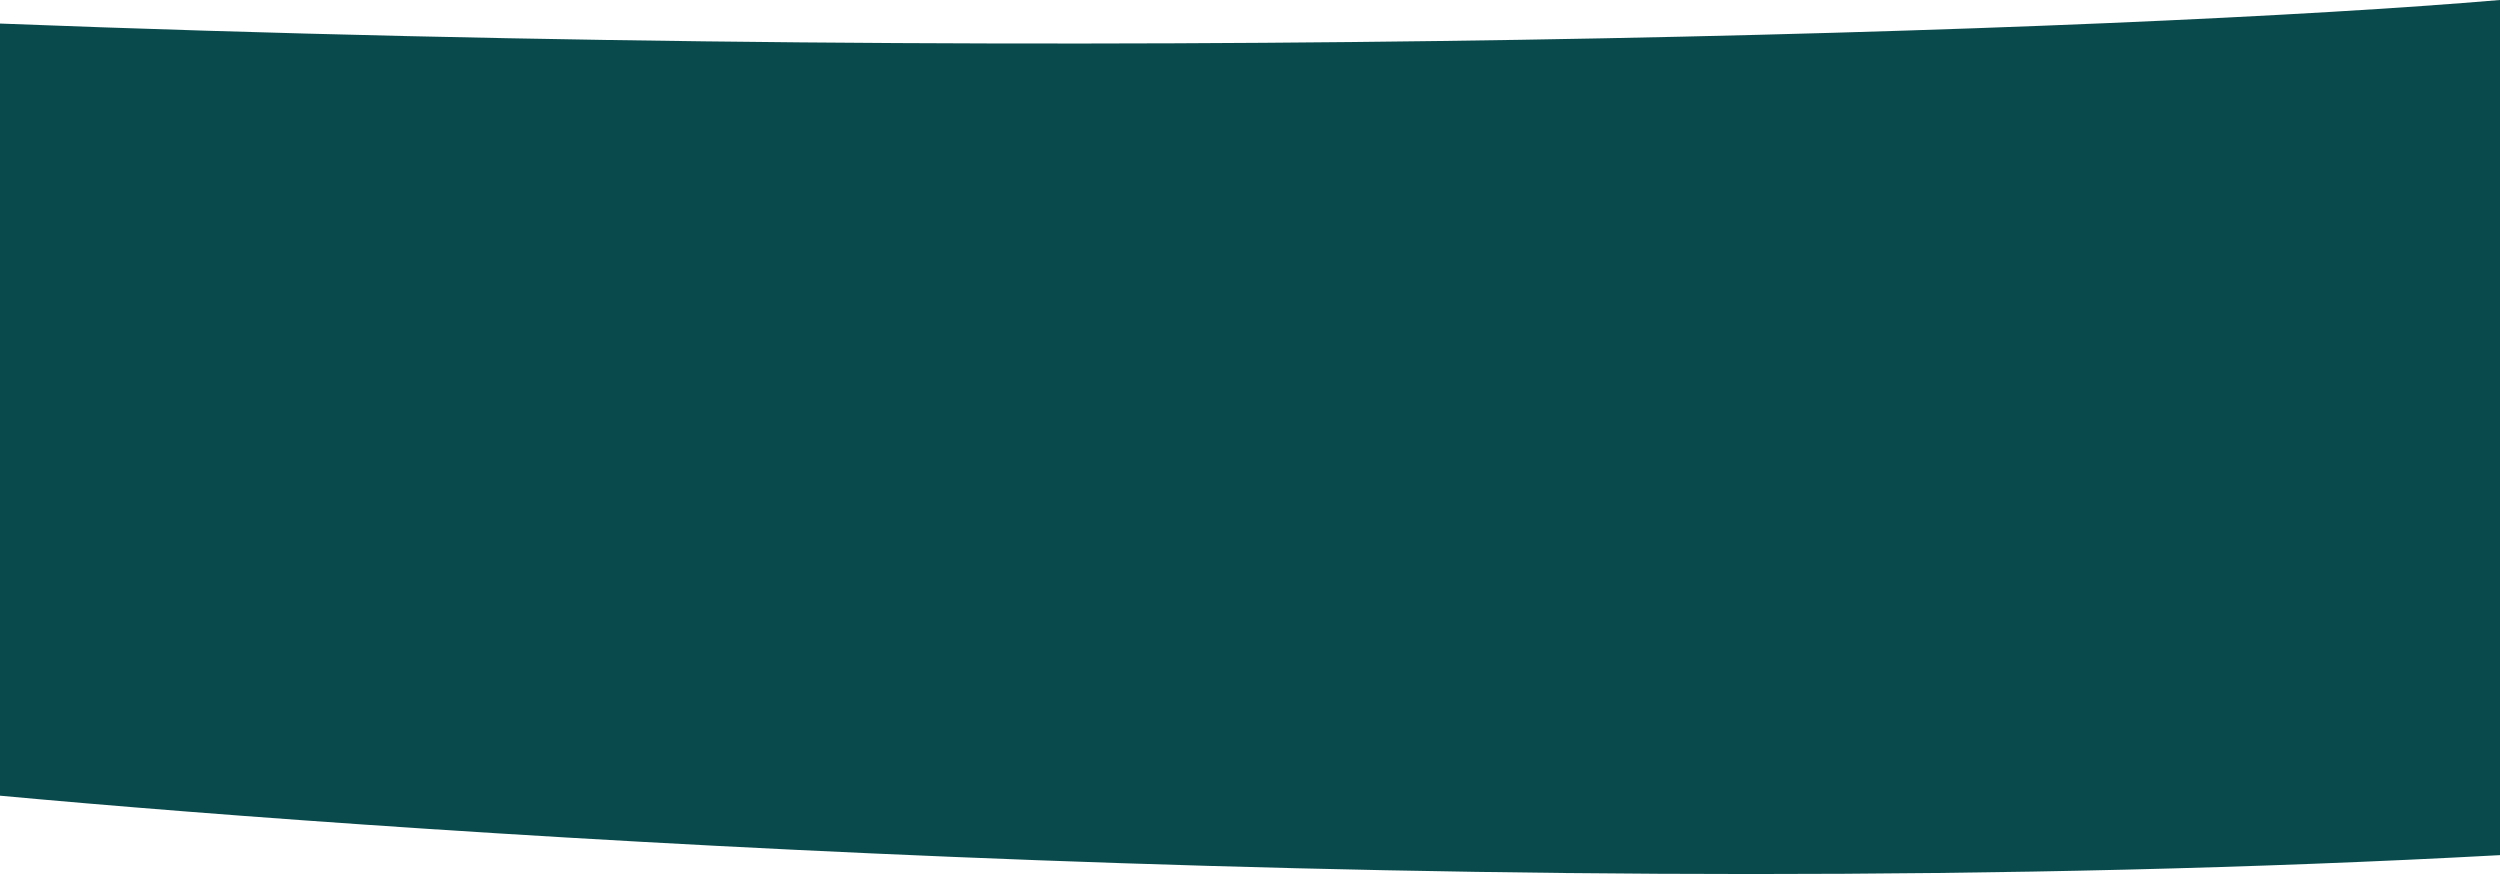
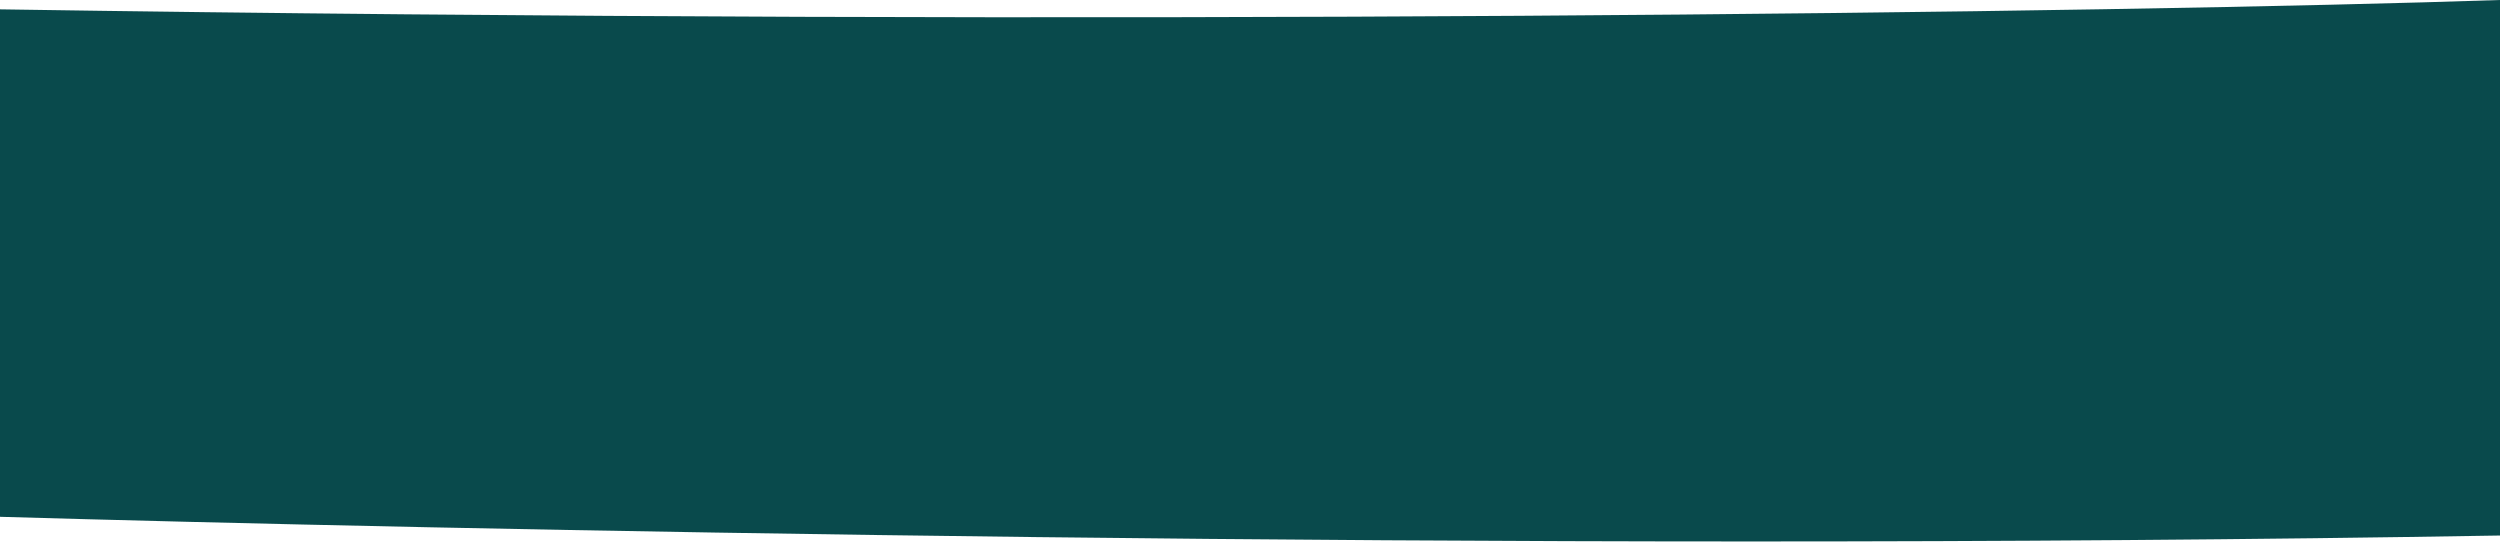
- <svg xmlns="http://www.w3.org/2000/svg" width="2334" height="816" viewBox="0 0 2334 816" fill="none">
-   <path d="M0 187.008V21.987C1025.04 61.85 1983.1 29.897 2334 0V231.01C1410.02 270.872 393.01 215.798 0 187.008Z" fill="#094A4C" />
-   <path d="M0 742.859V534.73C1025.04 585.006 1983.1 544.707 2334 507V798.355C1410.02 848.631 393.01 779.169 0 742.859Z" fill="#094A4C" />
-   <rect y="103" width="2334" height="592" fill="#094A4C" />
+ <svg xmlns="http://www.w3.org/2000/svg" width="13759" height="2980" viewBox="0 0 13759 2980" fill="none">
+   <path d="M0 437.642V51.454C6042.61 144.742 11690.4 69.966 13759 0V540.616C8312.14 633.904 2316.81 505.016 0 437.642Z" fill="#094A4C" />
+   <path d="M0 2844.28V2458.1C6042.61 2551.38 11690.4 2476.61 13759 2406.64V2947.26C8312.14 3040.55 2316.81 2911.66 0 2844.28Z" fill="#094A4C" />
+   <rect y="376.137" width="13759" height="2161.97" fill="#094A4C" />
</svg>
